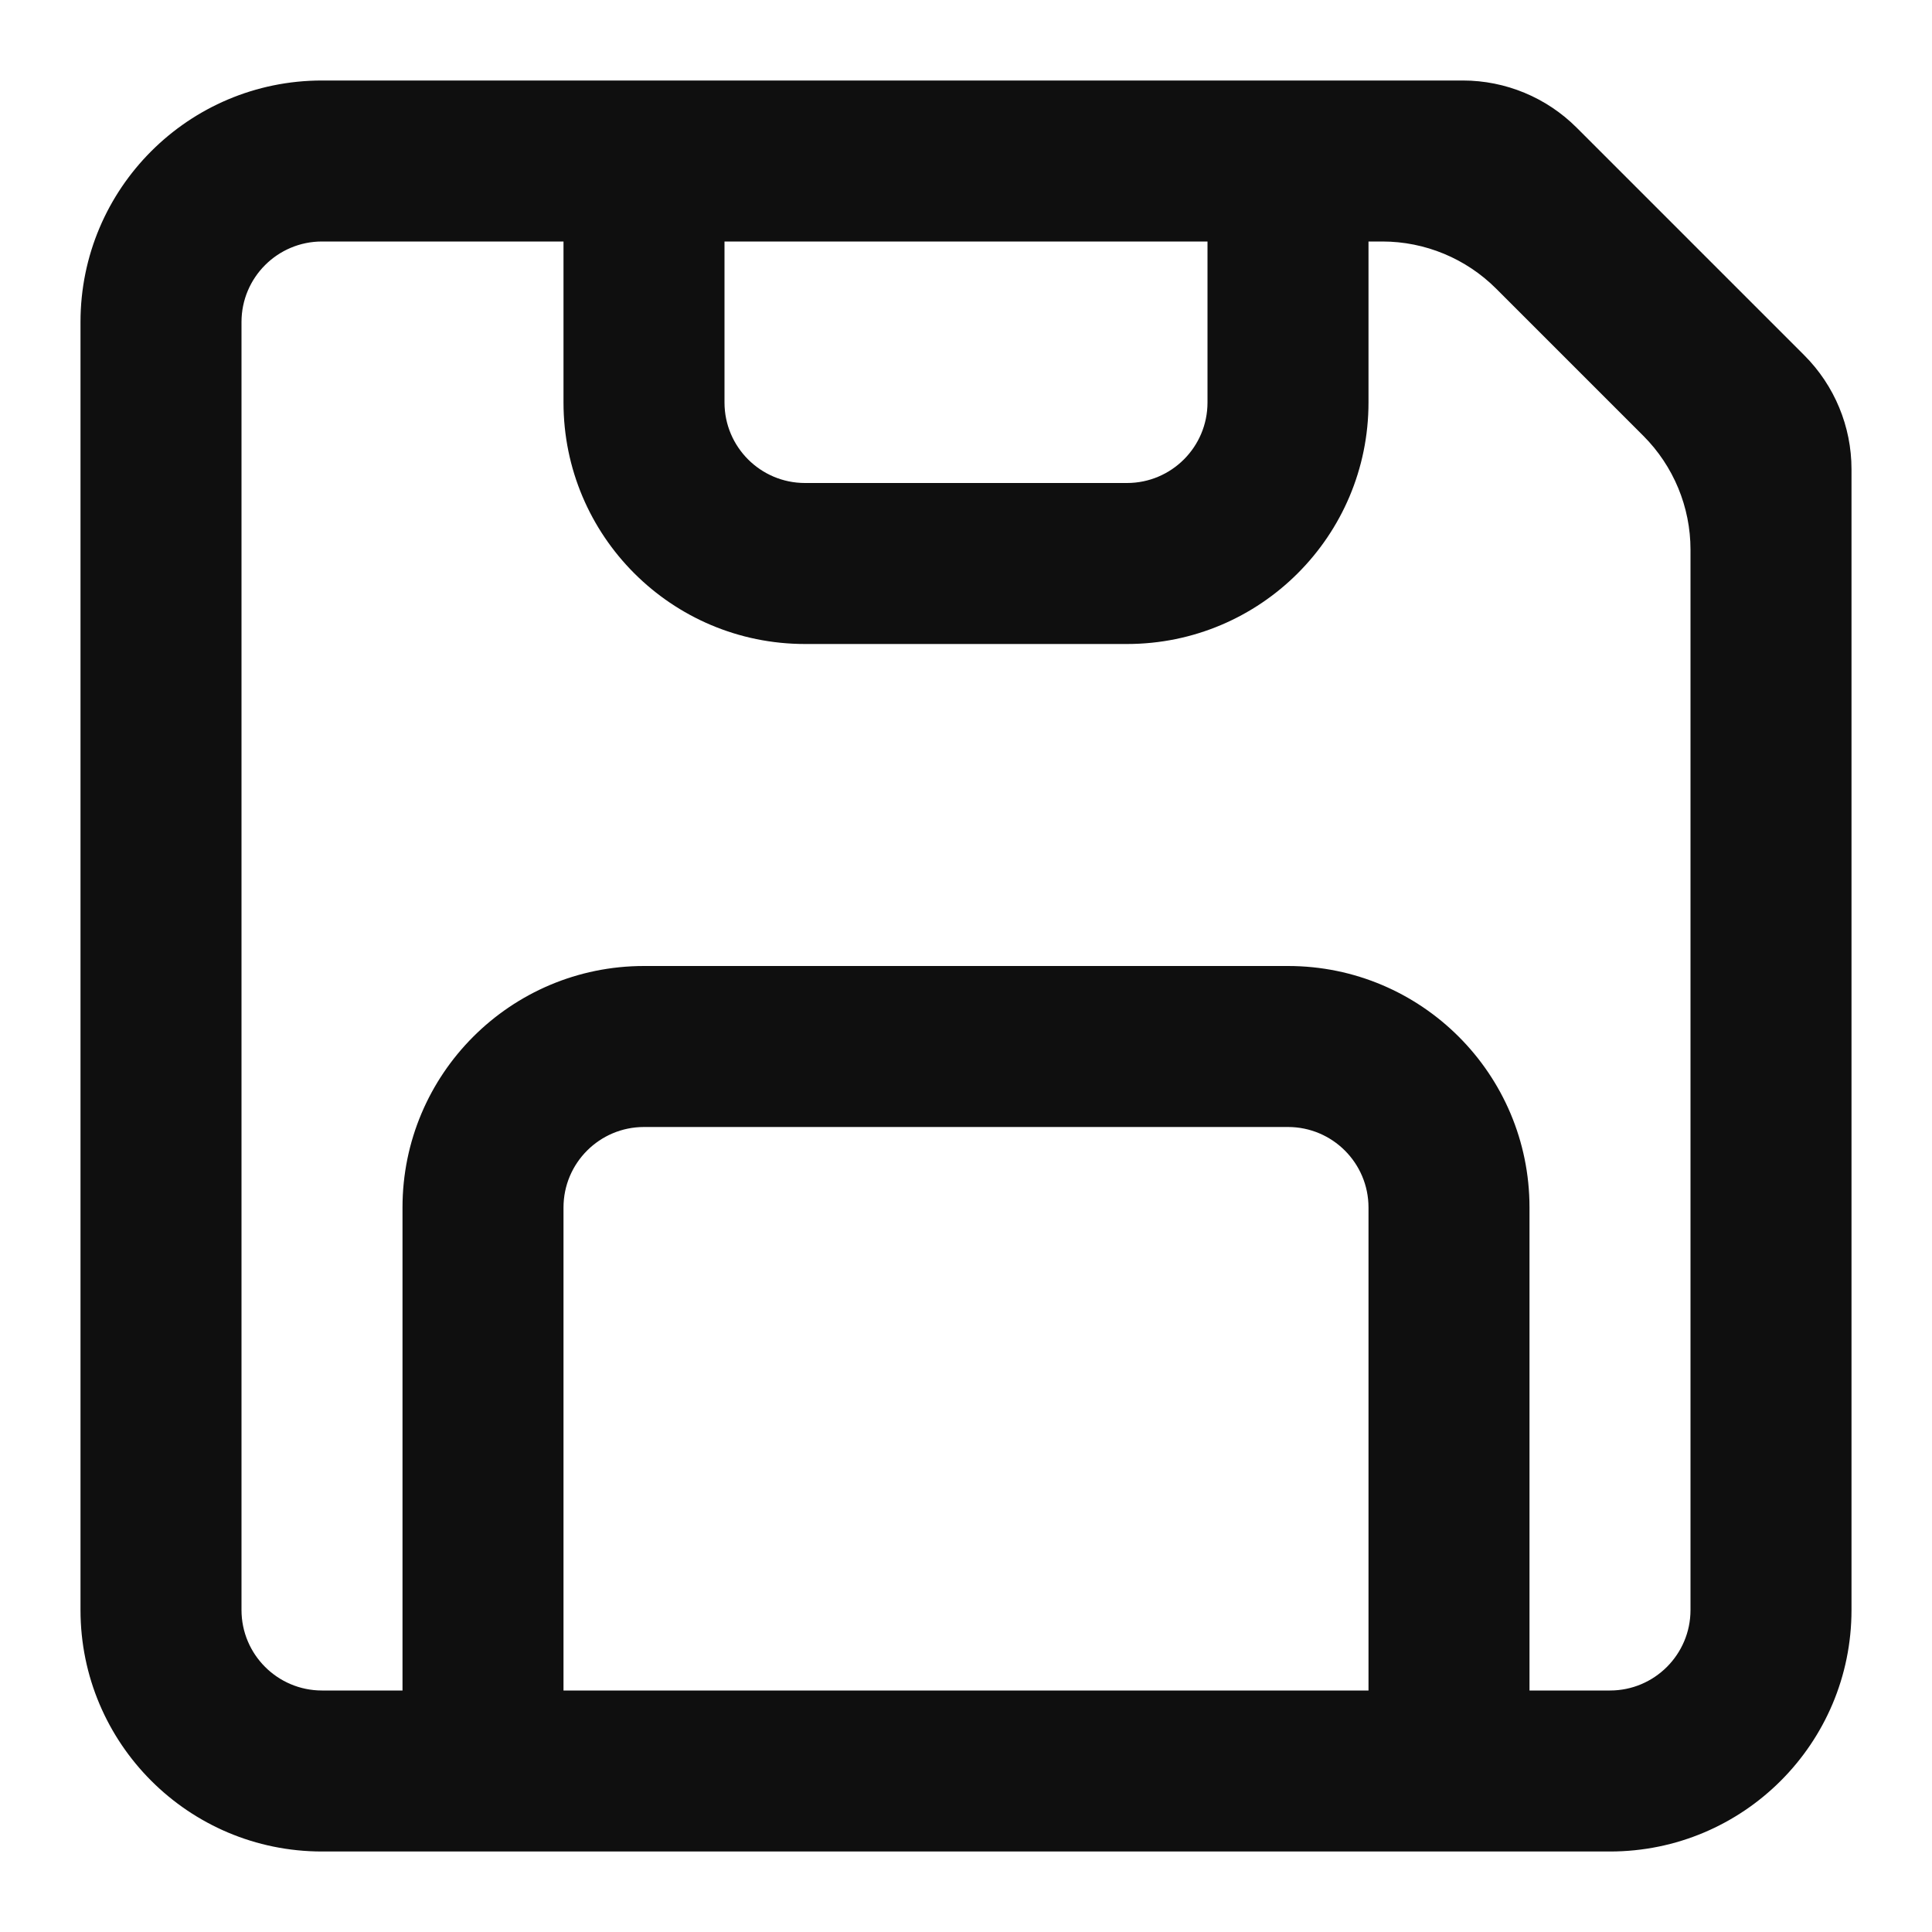
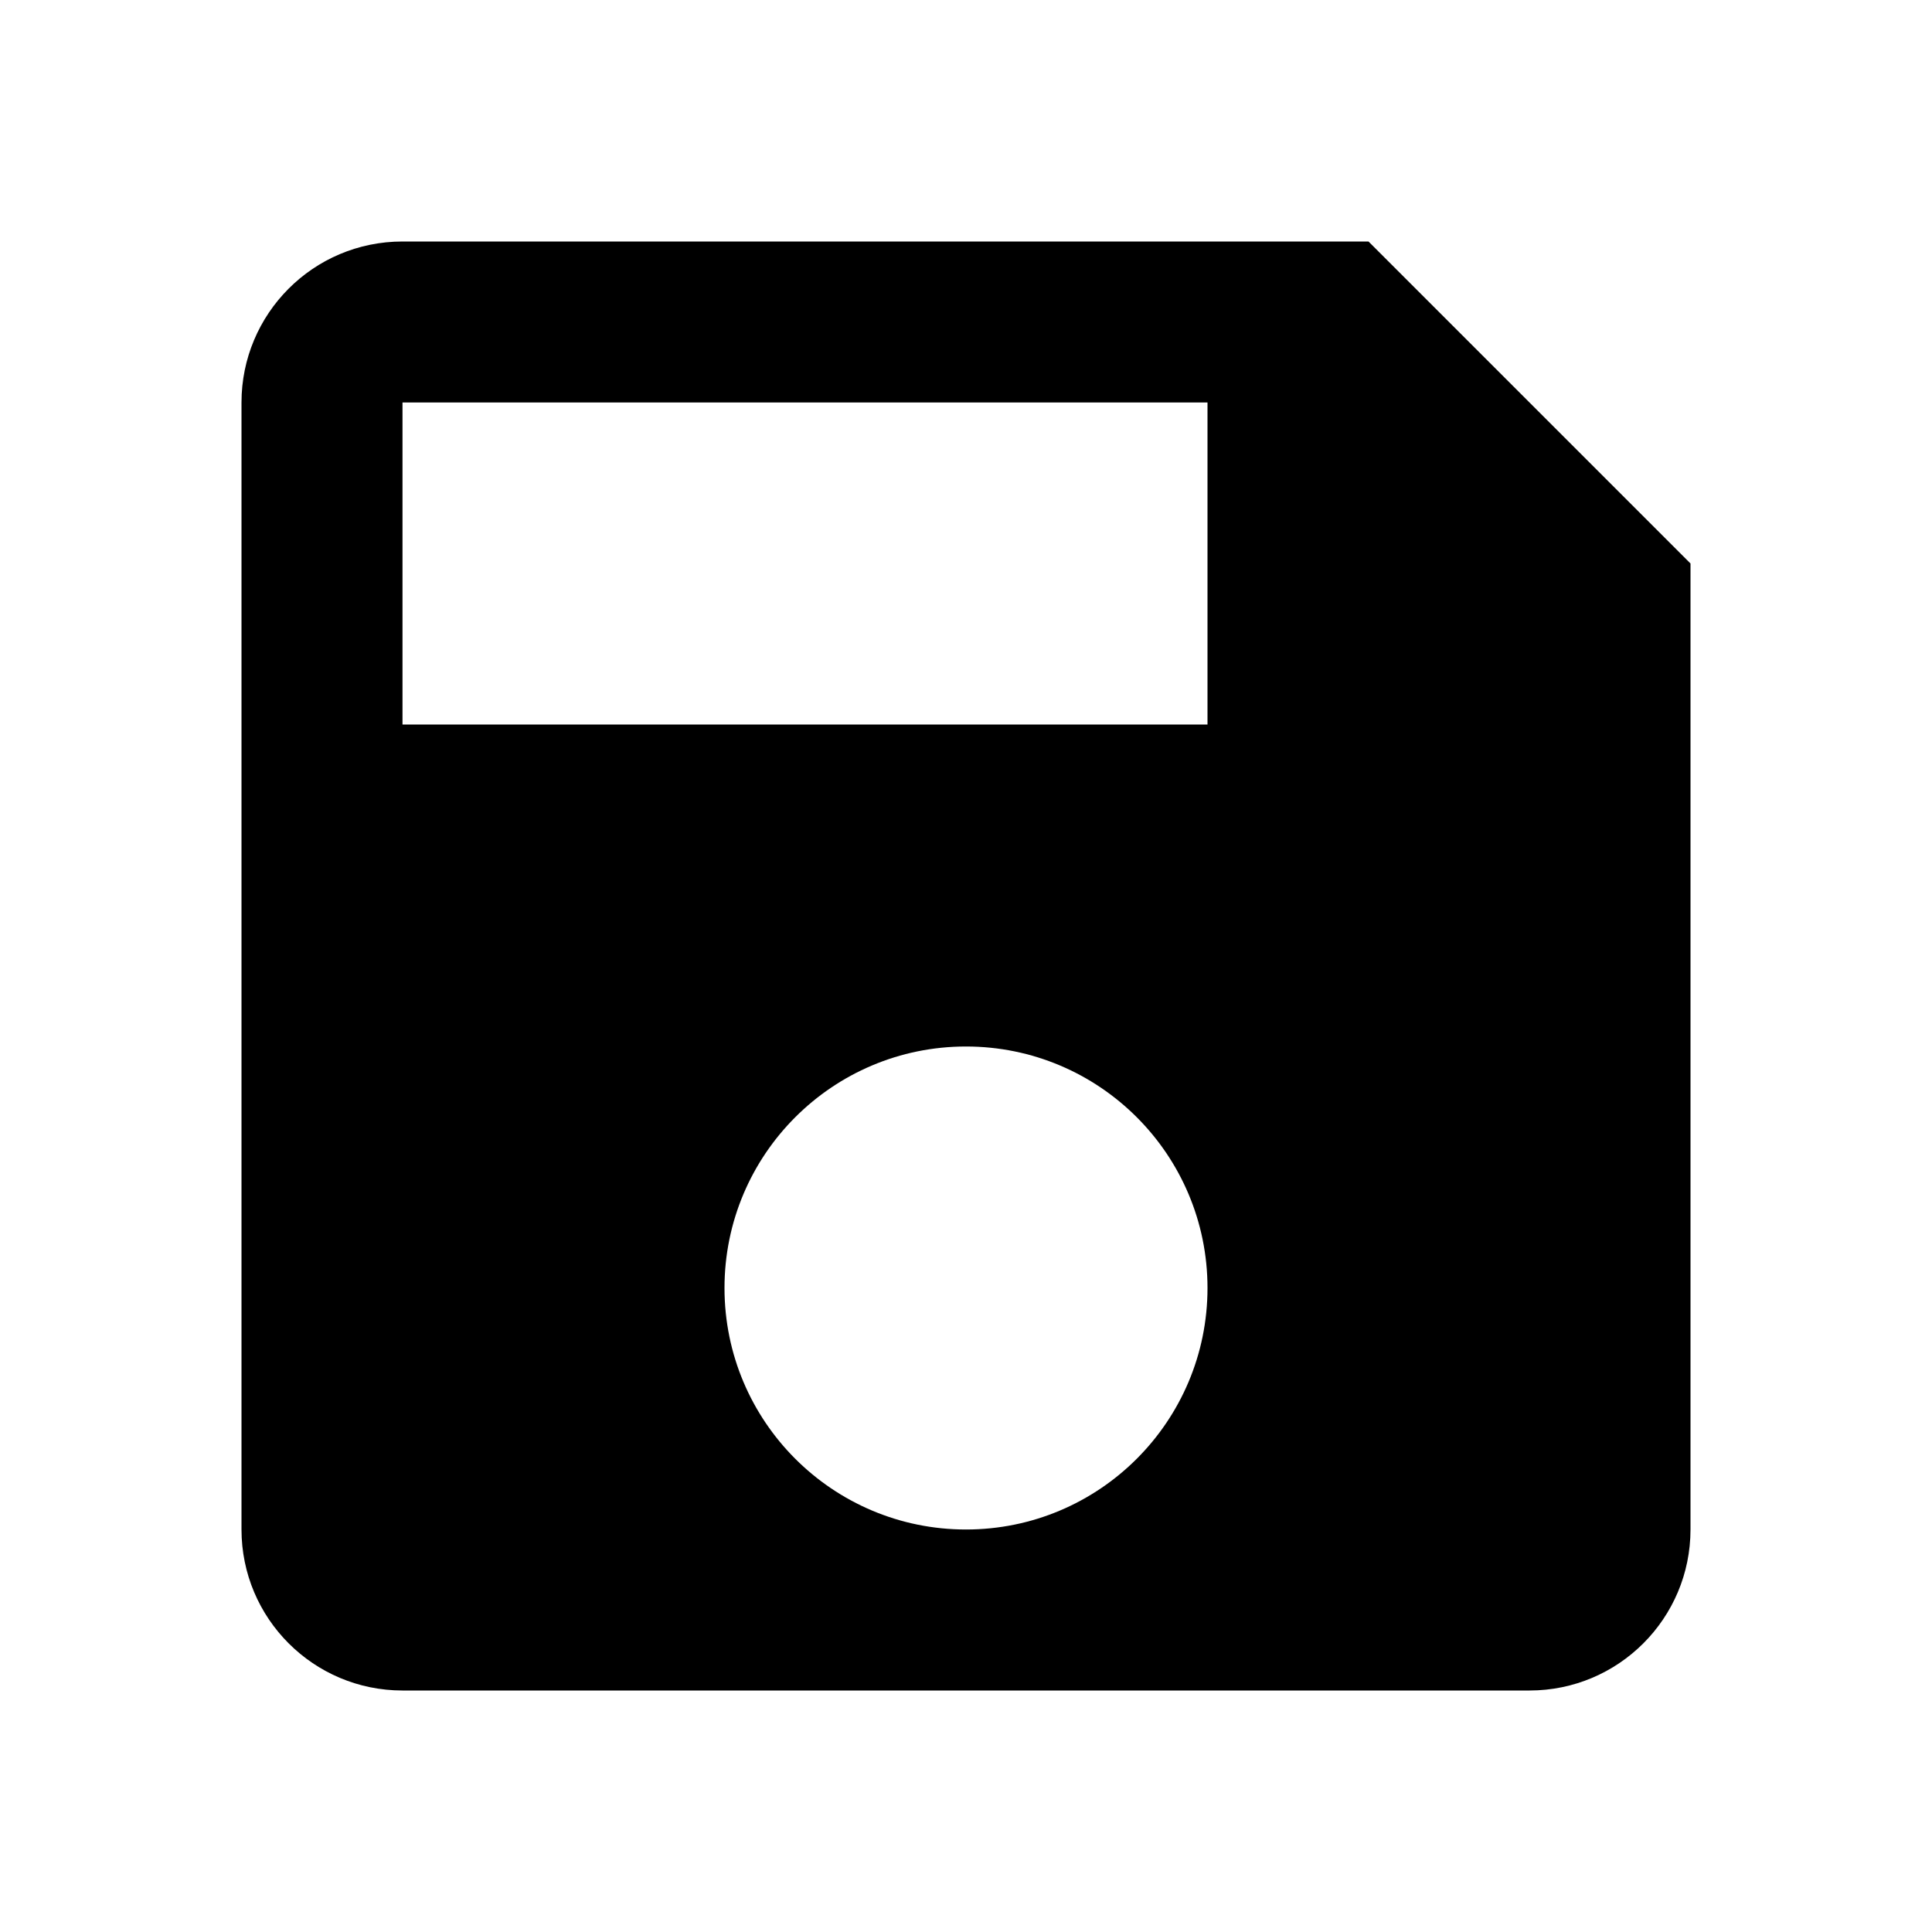
- <svg xmlns="http://www.w3.org/2000/svg" width="800px" height="800px" viewBox="0 0 24 24" fill="none">
-   <path fill-rule="evenodd" clip-rule="evenodd" d="M18.172 1C18.702 1 19.211 1.211 19.586 1.586L22.414 4.414C22.789 4.789 23 5.298 23 5.828V20C23 21.657 21.657 23 20 23H4C2.343 23 1 21.657 1 20V4C1 2.343 2.343 1 4 1H18.172ZM4 3C3.448 3 3 3.448 3 4V20C3 20.552 3.448 21 4 21L5 21L5 15C5 13.343 6.343 12 8 12L16 12C17.657 12 19 13.343 19 15V21H20C20.552 21 21 20.552 21 20V6.828C21 6.298 20.789 5.789 20.414 5.414L18.586 3.586C18.211 3.211 17.702 3 17.172 3H17V5C17 6.657 15.657 8 14 8H10C8.343 8 7 6.657 7 5V3H4ZM17 21V15C17 14.448 16.552 14 16 14L8 14C7.448 14 7 14.448 7 15L7 21L17 21ZM9 3H15V5C15 5.552 14.552 6 14 6H10C9.448 6 9 5.552 9 5V3Z" fill="#0F0F0F" />
+ <svg xmlns="http://www.w3.org/2000/svg" viewBox="0 0 24 24">
+   <path d="M15,9H5V5H15M12,19A3,3 0 0,1 9,16A3,3 0 0,1 12,13A3,3 0 0,1 15,16A3,3 0 0,1 12,19M17,3H5C3.89,3 3,3.9 3,5V19A2,2 0 0,0 5,21H19A2,2 0 0,0 21,19V7L17,3Z" />
</svg>
